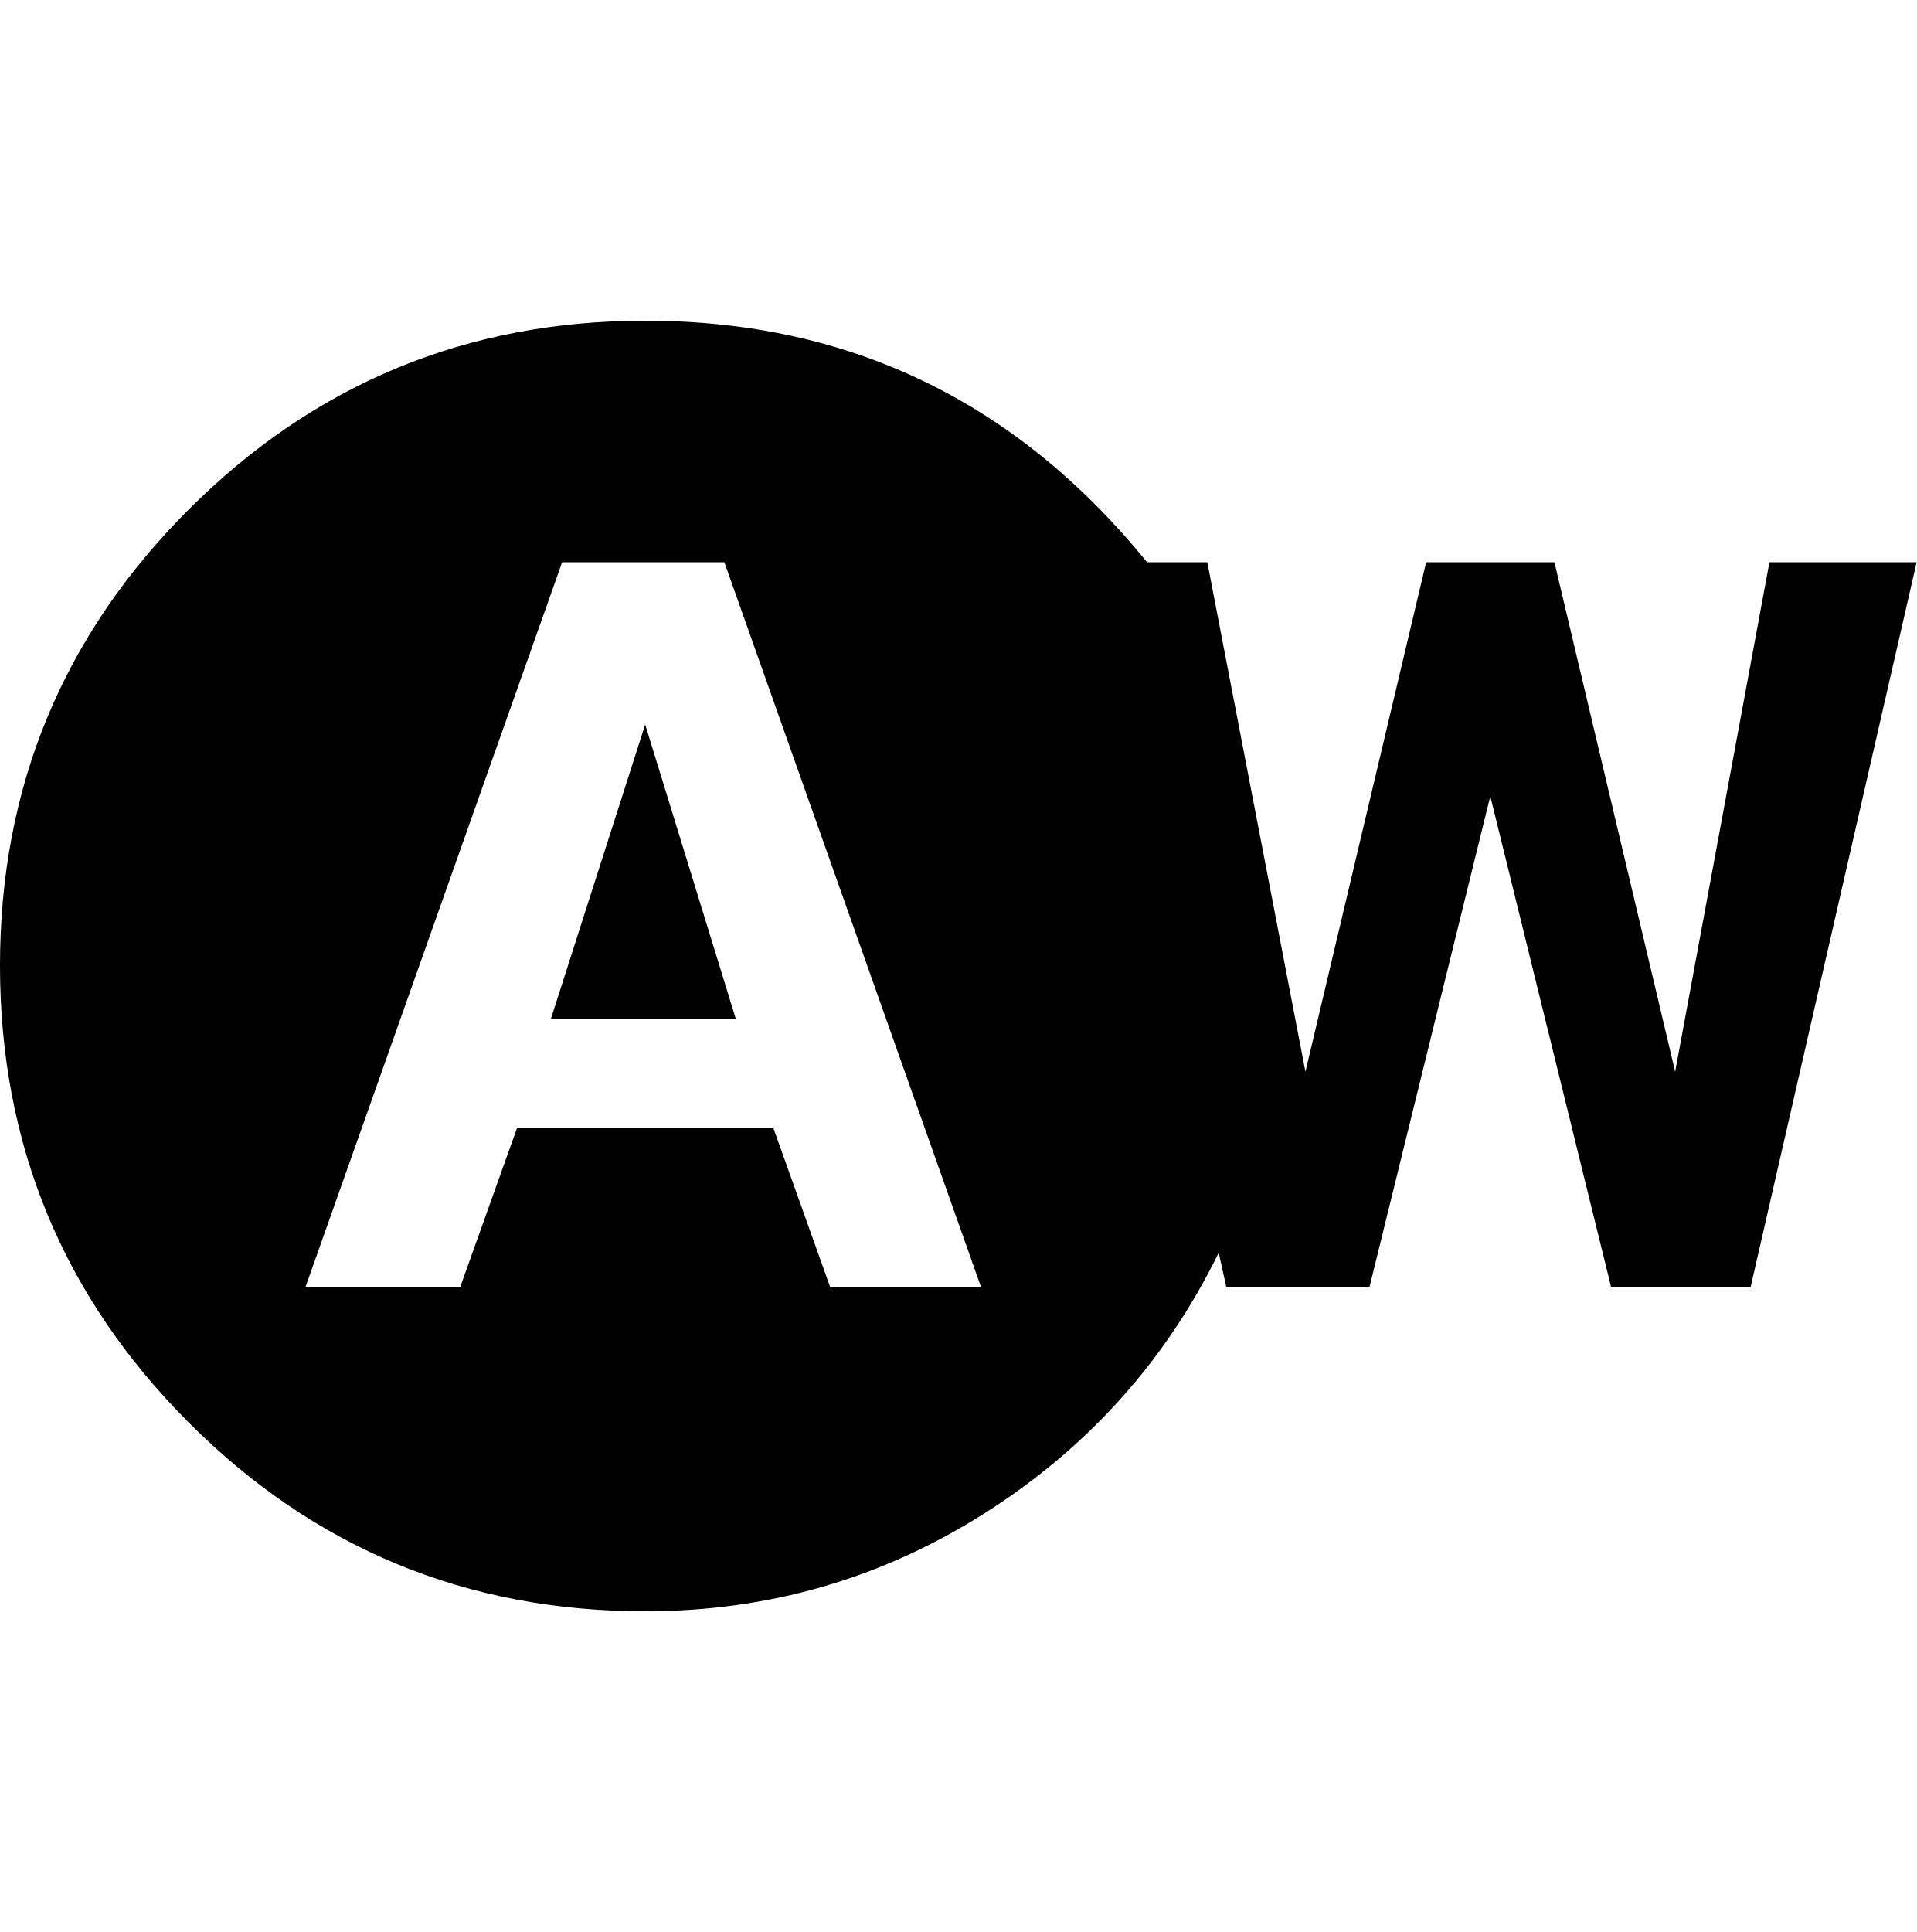
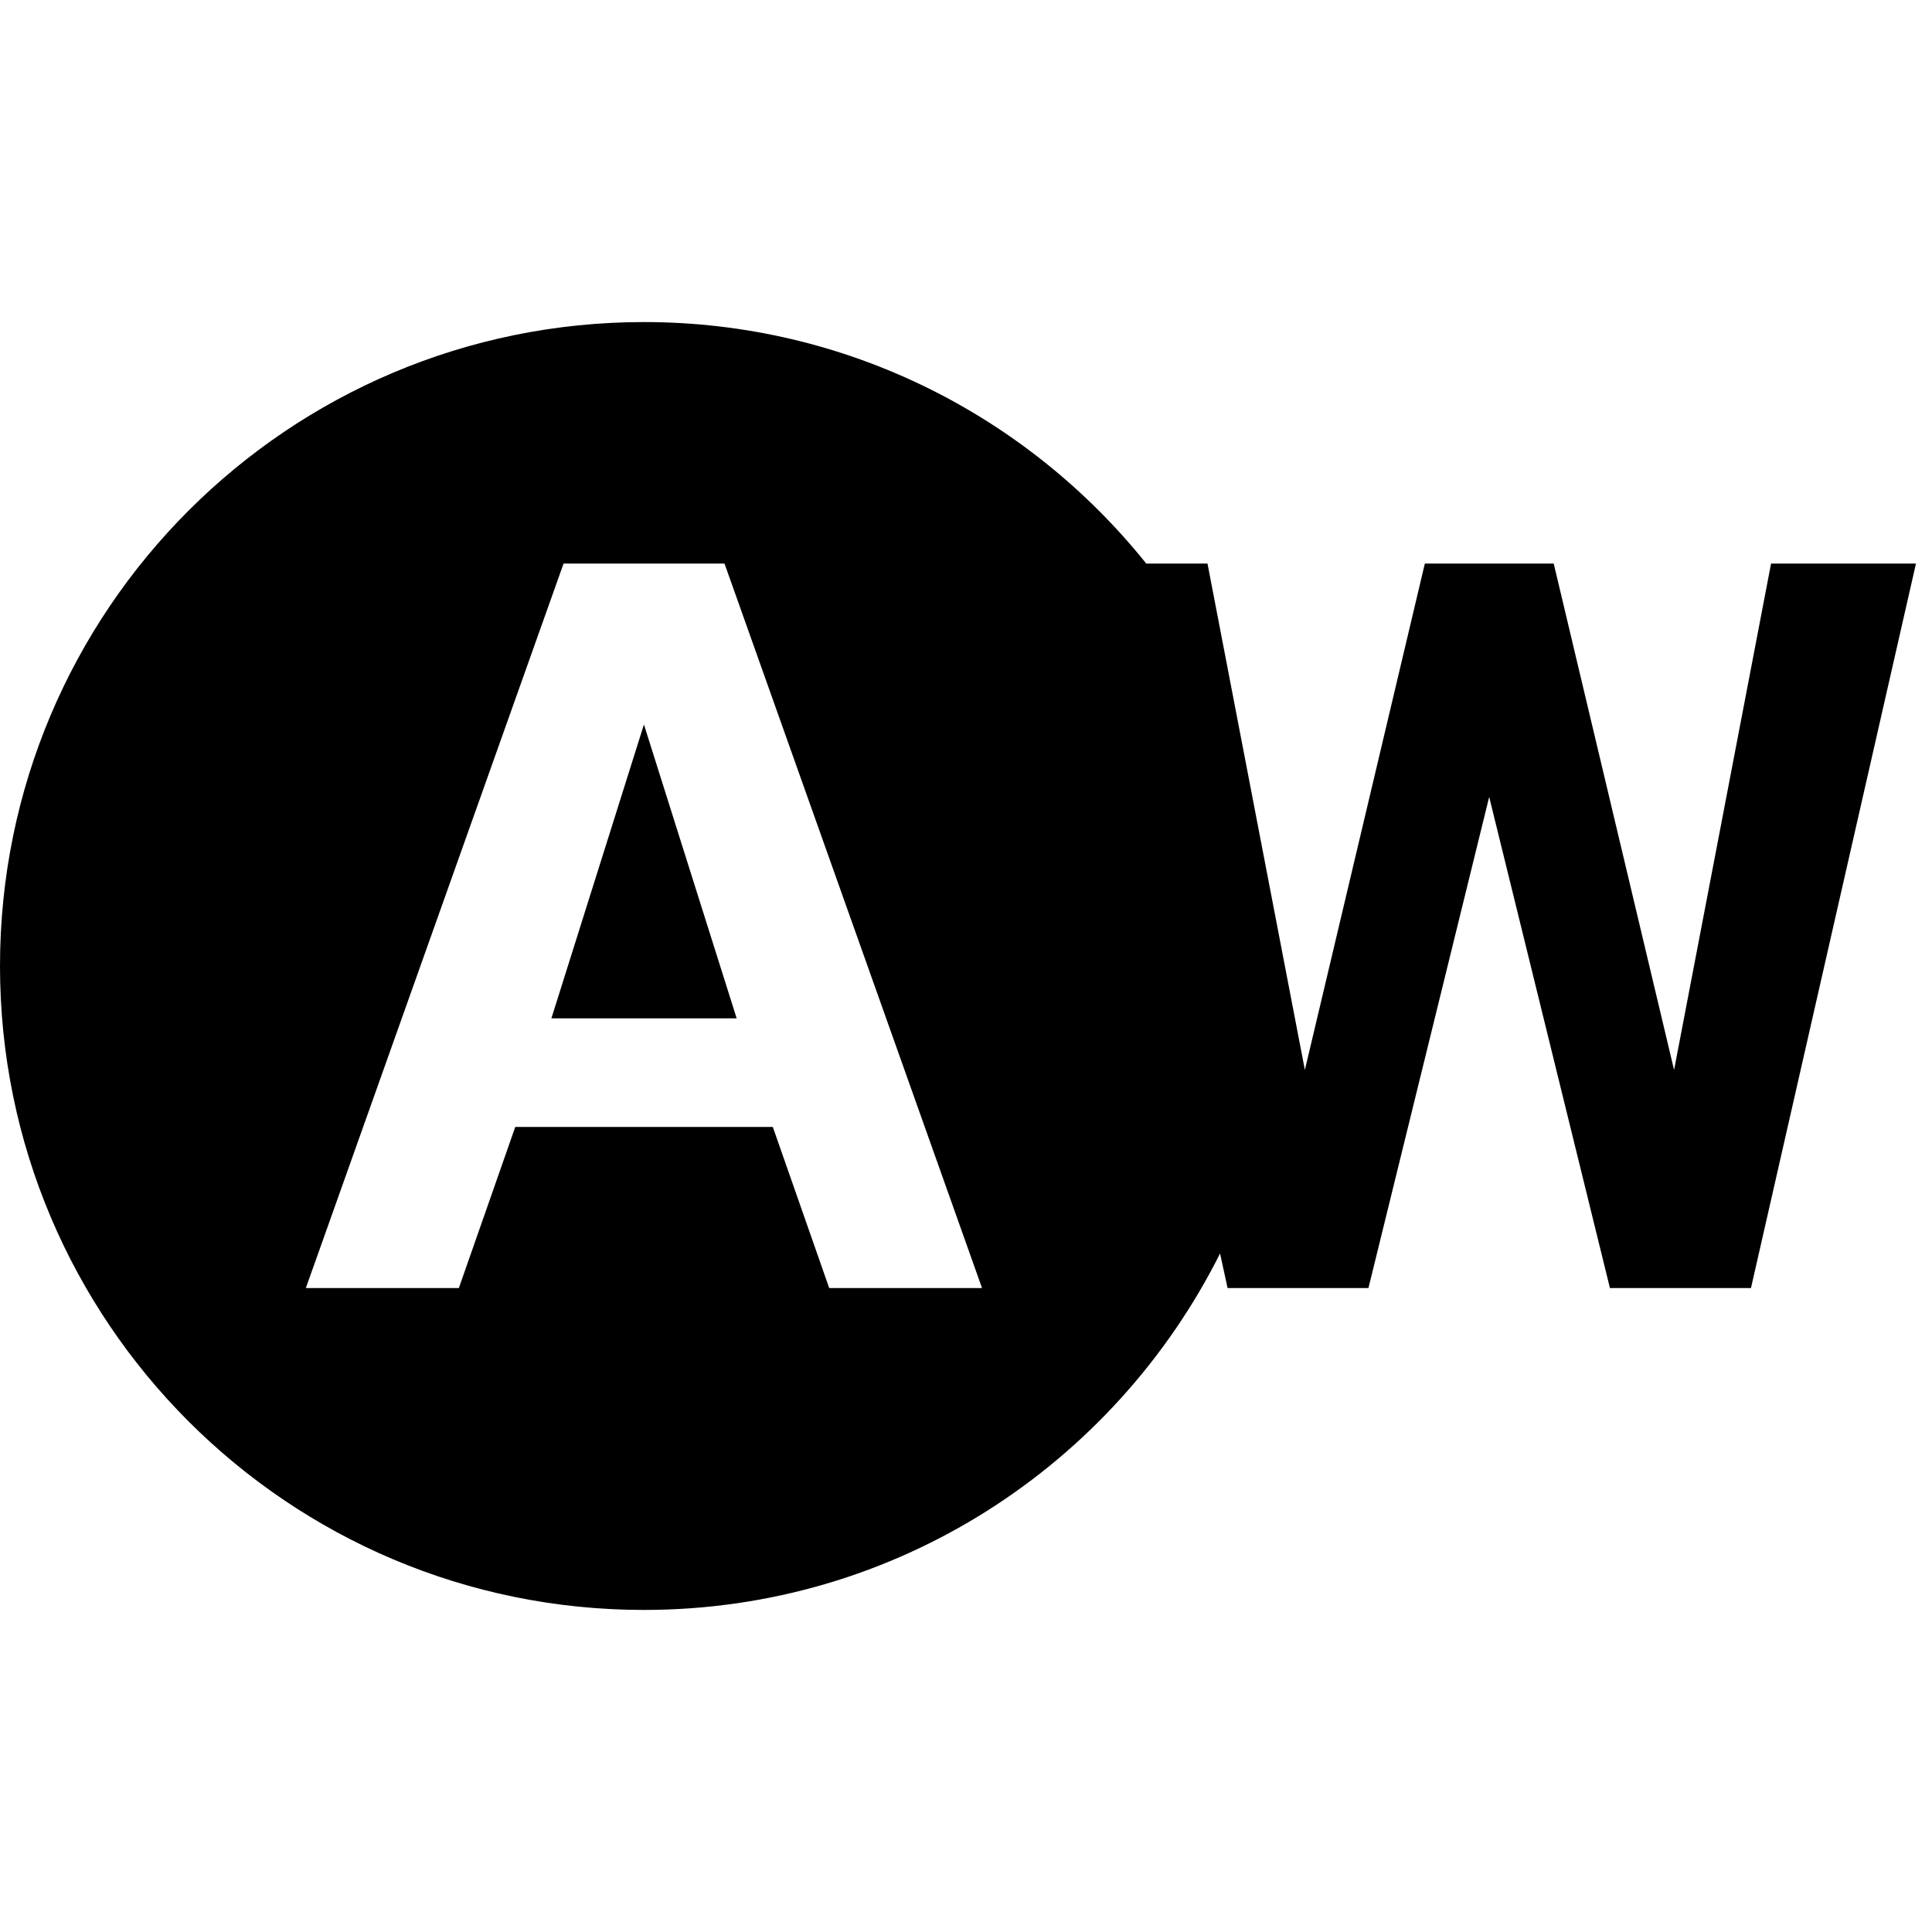
- <svg xmlns="http://www.w3.org/2000/svg" height="1000" width="992.2">
-   <path d="m285.2 527.3l48.8-152.3 46.9 152.3h-95.7z m630.8-236.3h76.2l-85.9 375h-72.3l-62.5-253.9-62.5 253.9h-74.2l-3.9-17.6q-41.1 84-121.1 134.8t-175.8 50.8q-138.7 0-236.3-97.7t-97.7-236.3 97.7-236.3 236.3-97.7q158.2 0 259.8 125h31.2l50.8 263.7 62.5-263.7h66.4l62.5 263.7z m-486.3 375h78.1l-132.8-375h-84l-132.8 375h80.1l29.3-82h132.8z" />
+ <svg xmlns="http://www.w3.org/2000/svg" height="1000" width="1000.0">
+   <path d="m285.4 527.1h95.9l-48-152.1-47.9 152.1z m631.3-235.4l-50.2 262.1-62.3-262.1h-66.7l-62.1 262.1-50.4-262.1h-31.7c-61-76.1-154.8-125-260-125-184.1 0-333.3 149.1-333.3 333.3s149.2 333.3 333.3 333.3c130.7 0 243.4-75.2 298.2-184.5l3.9 17.9h72.9l62.5-254.2 62.5 254.2h73l85.4-375h-75z m-487.5 375l-29.2-83.4h-133.3l-29.2 83.4h-79.2l133.4-375h83.3l133.3 375h-79.1z" />
</svg>
